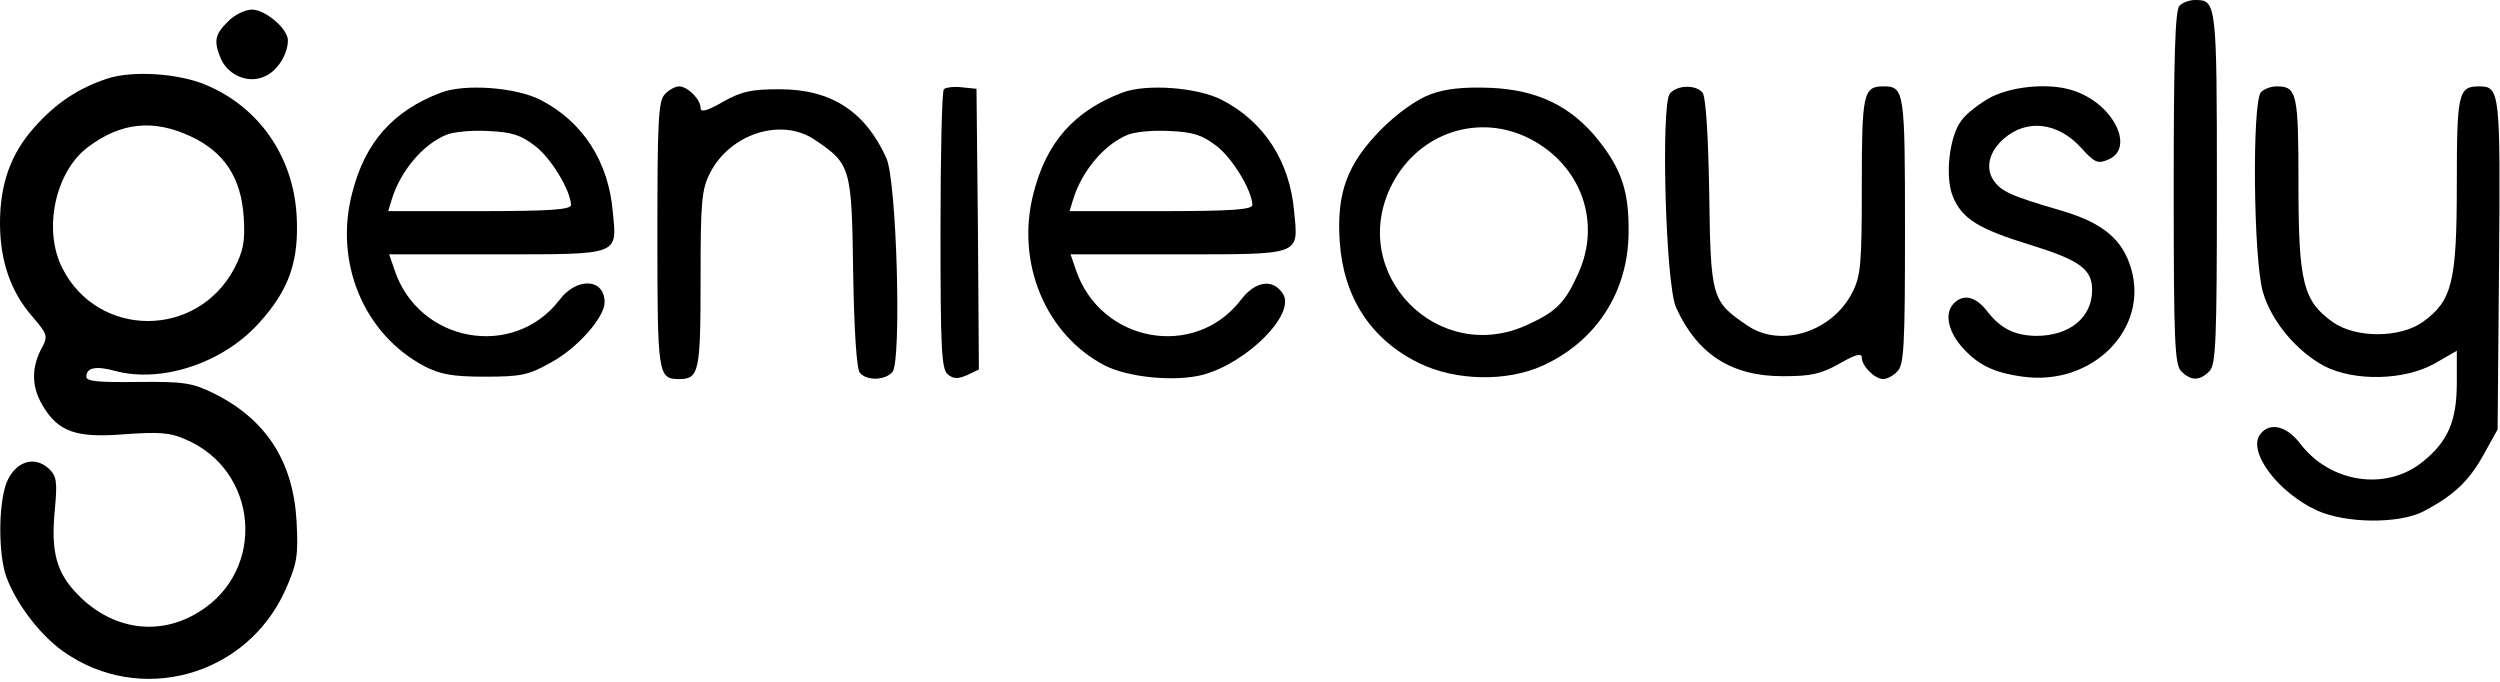
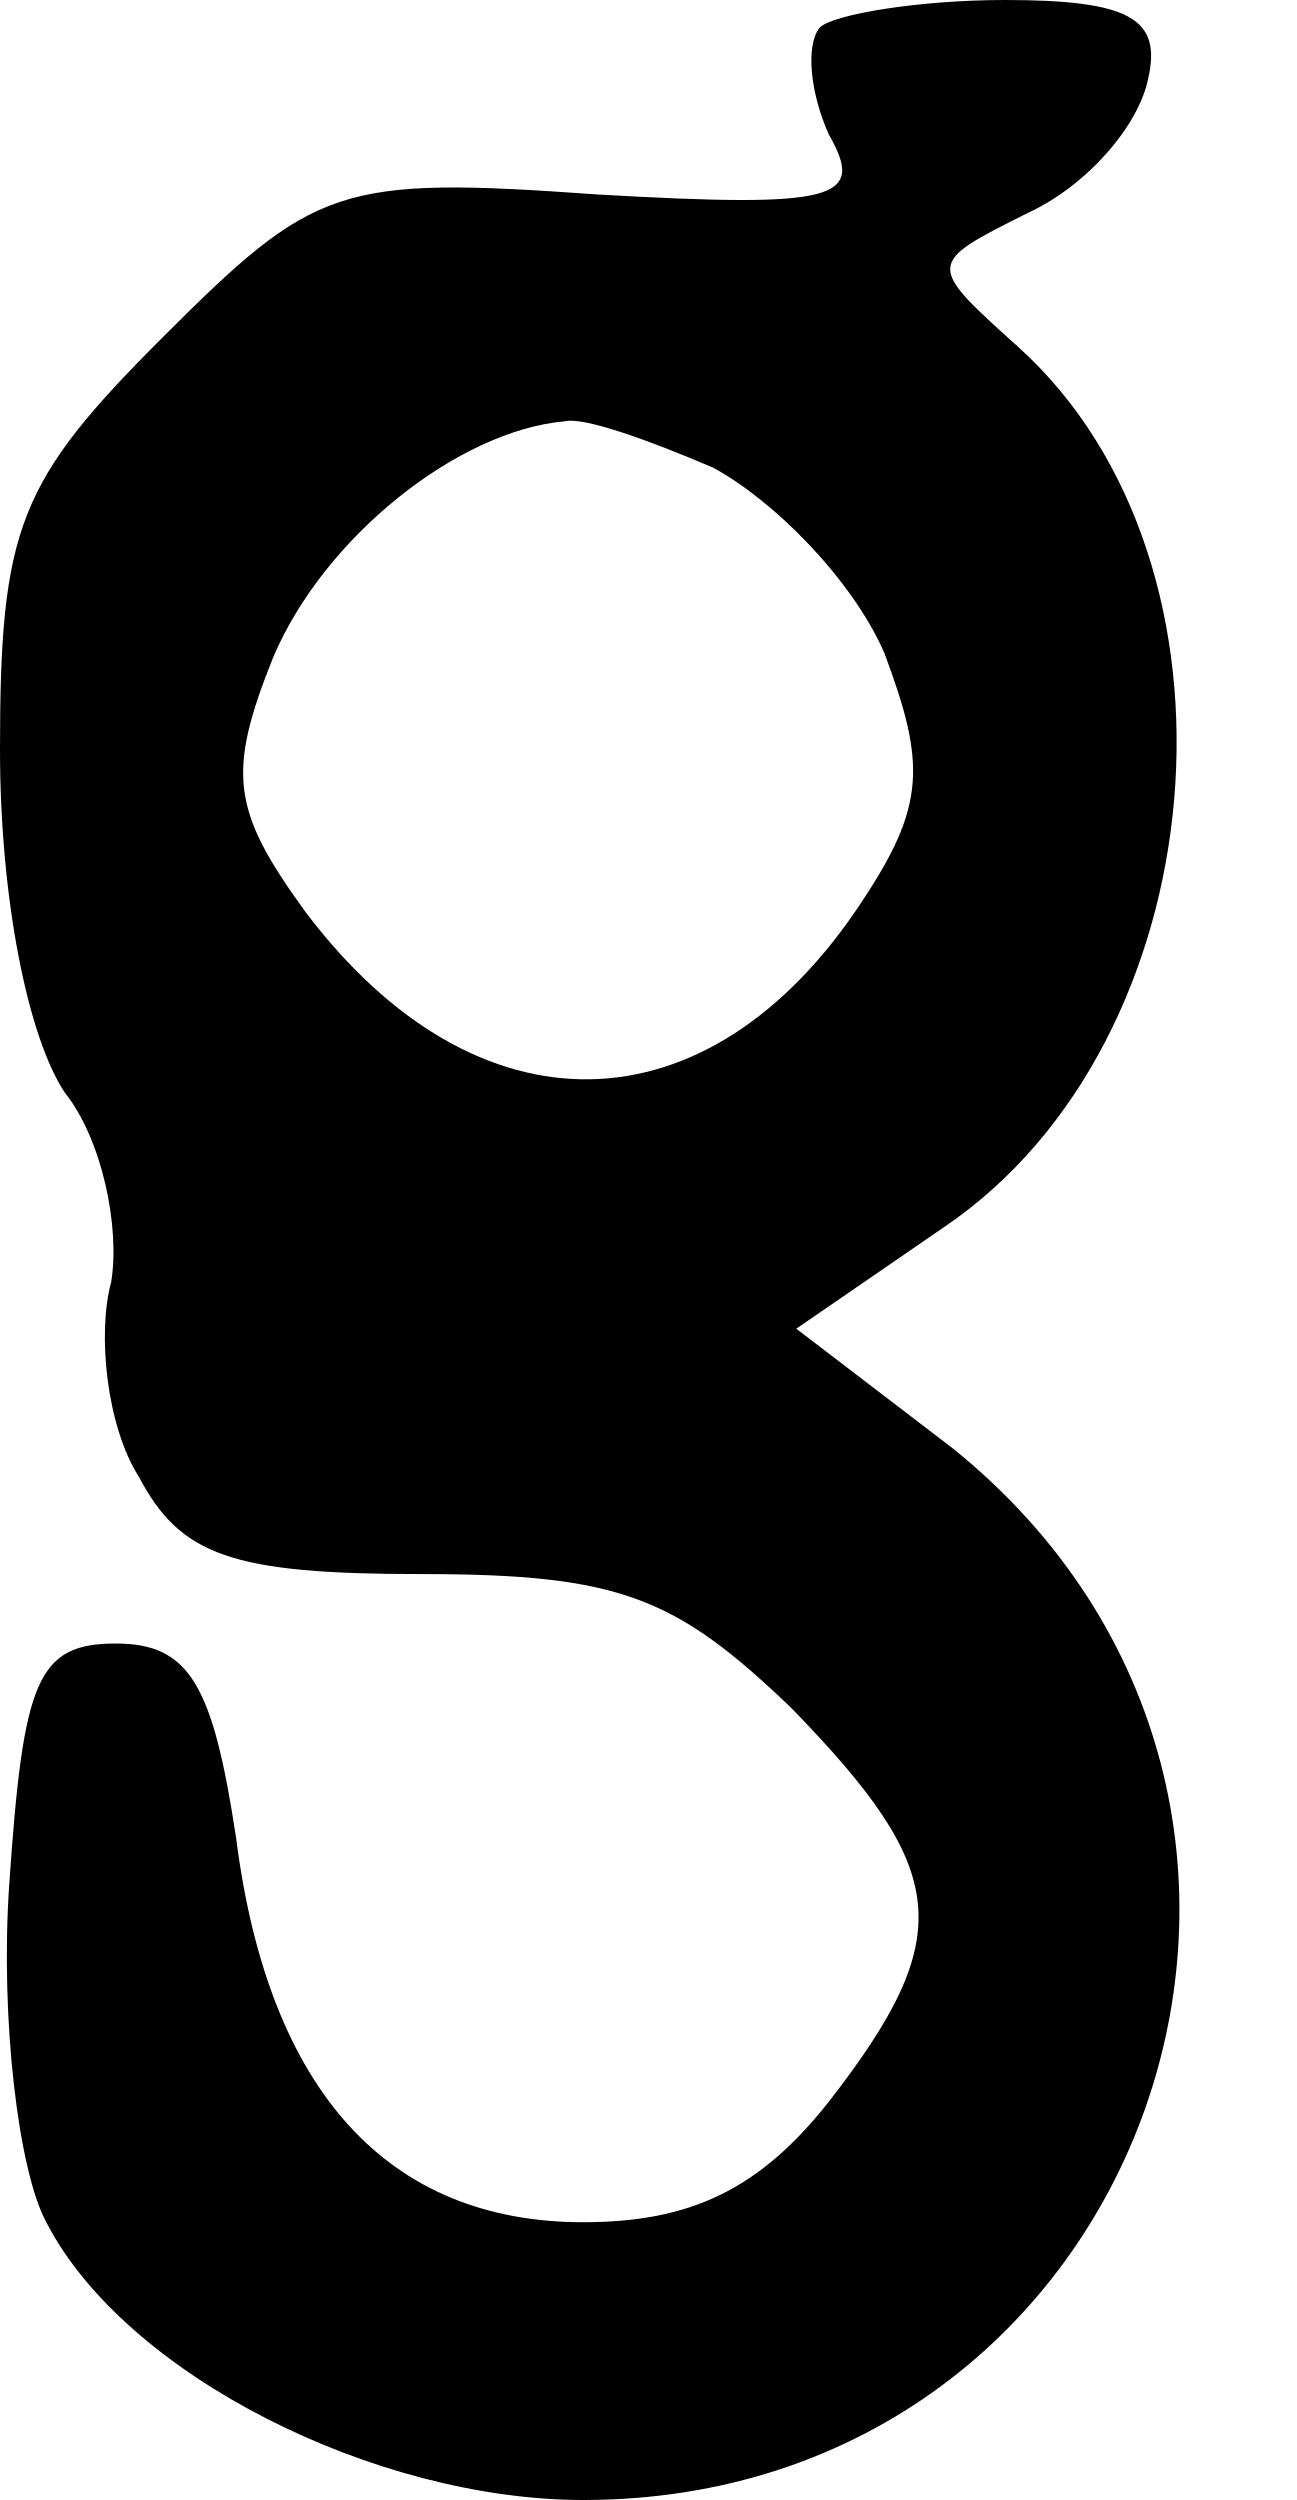
- <svg xmlns="http://www.w3.org/2000/svg" version="1.0" width="521pt" height="142pt" viewBox="0 0 521 142" preserveAspectRatio="xMidYMid meet">
-   <g transform="translate(0,142) scale(0.1,-0.1)" fill="#000000" stroke="none">
-     <path d="M4542 1408 c-9 -9 -12 -107 -12 -379 0 -321 2 -370 16 -383 20 -20 38 -20 58 0 14 13 16 62 16 383 0 386 -1 391 -45 391 -12 0 -26 -5 -33 -12z" />
-     <path d="M475 1375 c-28 -27 -30 -42 -14 -79 16 -34 58 -51 91 -35 26 11 48 46 48 75 0 24 -47 64 -75 64 -14 0 -37 -11 -50 -25z" />
-     <path d="M223 1256 c-60 -20 -107 -51 -152 -102 -49 -55 -71 -118 -71 -199 0 -78 22 -142 66 -193 34 -40 35 -42 19 -71 -20 -40 -19 -79 5 -118 32 -53 69 -66 169 -58 70 5 95 4 126 -10 154 -64 171 -273 30 -360 -83 -52 -181 -38 -253 36 -44 45 -56 88 -48 174 6 63 4 73 -13 89 -30 27 -69 14 -87 -29 -16 -40 -18 -134 -4 -187 16 -55 69 -128 121 -165 160 -114 383 -53 464 128 24 55 27 70 23 143 -7 125 -64 213 -174 267 -43 21 -61 24 -156 23 -83 -1 -108 1 -108 11 0 19 20 23 60 12 96 -26 224 16 299 99 64 70 85 131 79 228 -8 120 -77 220 -184 267 -57 26 -157 33 -211 15z m174 -120 c71 -33 106 -87 111 -170 3 -50 -1 -69 -20 -106 -78 -146 -284 -145 -358 1 -41 80 -15 202 54 253 68 51 136 58 213 22z" />
-     <path d="M919 1227 c-100 -38 -158 -103 -185 -209 -38 -145 24 -294 150 -361 33 -17 58 -22 126 -22 76 0 91 3 139 30 55 30 111 94 111 125 0 50 -58 53 -94 5 -96 -125 -294 -89 -344 63 l-11 32 223 0 c260 0 252 -3 243 89 -9 105 -63 188 -151 233 -51 26 -157 34 -207 15z m196 -111 c34 -26 74 -93 75 -123 0 -10 -45 -13 -191 -13 l-190 0 7 23 c18 60 65 116 114 136 14 6 53 10 86 8 50 -2 69 -8 99 -31z" />
-     <path d="M1386 1224 c-14 -13 -16 -54 -16 -293 0 -291 1 -301 45 -301 42 0 45 15 45 207 0 163 2 188 20 223 42 82 150 116 219 68 74 -50 76 -57 79 -276 2 -119 7 -201 14 -209 14 -17 53 -16 68 2 19 23 9 399 -13 446 -44 97 -115 143 -222 143 -58 0 -79 -4 -118 -26 -33 -19 -47 -23 -47 -13 0 18 -27 45 -45 45 -7 0 -21 -7 -29 -16z" />
-     <path d="M1967 1234 c-4 -4 -7 -137 -7 -294 0 -246 2 -289 15 -300 12 -10 21 -10 40 -2 l25 12 -2 292 -3 293 -30 3 c-17 2 -34 0 -38 -4z" />
-     <path d="M2339 1227 c-100 -38 -158 -103 -185 -209 -38 -145 25 -296 149 -360 50 -25 147 -34 204 -19 92 25 193 126 167 168 -20 33 -58 28 -88 -12 -96 -125 -293 -89 -344 63 l-11 32 223 0 c260 0 252 -3 243 89 -9 105 -63 188 -151 233 -51 26 -157 34 -207 15z m196 -111 c34 -26 74 -93 75 -123 0 -10 -45 -13 -191 -13 l-190 0 7 23 c18 60 65 116 114 136 14 6 53 10 86 8 50 -2 69 -8 99 -31z" />
-     <path d="M2980 1223 c-27 -10 -67 -38 -101 -72 -71 -72 -94 -132 -87 -235 8 -116 65 -204 166 -253 76 -37 182 -39 257 -5 112 51 178 154 179 277 1 85 -14 131 -63 193 -57 71 -127 105 -226 109 -56 2 -94 -2 -125 -14z m208 -92 c107 -55 150 -174 101 -281 -27 -60 -45 -79 -104 -106 -188 -89 -379 107 -284 292 56 108 181 149 287 95z" />
-     <path d="M3480 1225 c-19 -23 -9 -399 13 -446 44 -97 115 -143 222 -143 58 0 79 4 118 26 33 19 47 23 47 13 0 -18 27 -45 45 -45 7 0 21 7 29 16 14 13 16 54 16 293 0 291 -1 301 -45 301 -42 0 -45 -15 -45 -207 0 -163 -2 -188 -20 -223 -42 -82 -150 -116 -219 -68 -74 50 -76 57 -79 276 -2 119 -7 201 -14 209 -14 17 -53 16 -68 -2z" />
-     <path d="M4150 1218 c-24 -13 -53 -35 -63 -50 -25 -33 -34 -118 -17 -158 19 -46 53 -67 160 -100 104 -32 130 -51 130 -94 0 -58 -47 -96 -117 -96 -45 1 -74 15 -103 53 -23 29 -48 35 -68 15 -19 -19 -14 -54 14 -88 34 -40 69 -57 130 -65 145 -20 263 100 225 226 -18 61 -60 95 -145 120 -106 31 -126 40 -142 64 -17 26 -8 60 22 86 48 42 113 34 161 -19 29 -32 35 -34 58 -24 53 24 11 112 -68 141 -48 19 -128 13 -177 -11z" />
-     <path d="M4712 1228 c-19 -19 -16 -350 4 -417 18 -61 70 -123 128 -154 62 -32 166 -30 229 5 l47 27 0 -67 c0 -80 -19 -123 -72 -165 -76 -61 -192 -43 -254 38 -28 37 -63 46 -83 21 -29 -35 35 -122 118 -160 60 -27 170 -28 221 -2 63 33 95 63 125 117 l30 54 3 343 c3 363 2 372 -42 372 -43 0 -46 -15 -46 -205 0 -204 -10 -242 -71 -286 -48 -34 -140 -34 -188 0 -61 44 -71 82 -71 287 0 189 -3 204 -45 204 -12 0 -26 -5 -33 -12z" />
+ <svg xmlns="http://www.w3.org/2000/svg" version="1.0" width="28pt" height="54pt" viewBox="0 0 28 54" preserveAspectRatio="xMidYMid meet">
+   <g transform="translate(0,54) scale(0.1,-0.1)" fill="#000000" stroke="none">
+     <path d="M177 534 c-3 -4 -2 -14 2 -23 8 -14 2 -16 -50 -13 -56 4 -61 2 -94 -31 -31 -31 -35 -41 -35 -89 0 -32 6 -62 14 -74 8 -10 12 -29 10 -41 -3 -11 -1 -31 6 -42 9 -17 20 -21 61 -21 43 0 55 -5 80 -29 34 -35 36 -49 8 -85 -15 -19 -30 -26 -53 -26 -42 0 -68 28 -75 83 -5 33 -10 42 -26 42 -17 0 -20 -8 -23 -52 -2 -29 2 -62 8 -73 17 -33 71 -60 116 -60 122 0 175 150 80 227 l-34 26 32 22 c59 40 68 143 16 190 -20 18 -20 18 2 29 13 6 24 19 26 29 3 13 -4 17 -31 17 -18 0 -37 -3 -40 -6z m-23 -95 c13 -7 30 -24 37 -40 9 -24 9 -33 -5 -54 -33 -50 -83 -51 -120 -2 -16 22 -17 30 -7 55 11 26 40 49 63 51 4 1 18 -4 32 -10z" />
  </g>
</svg>
